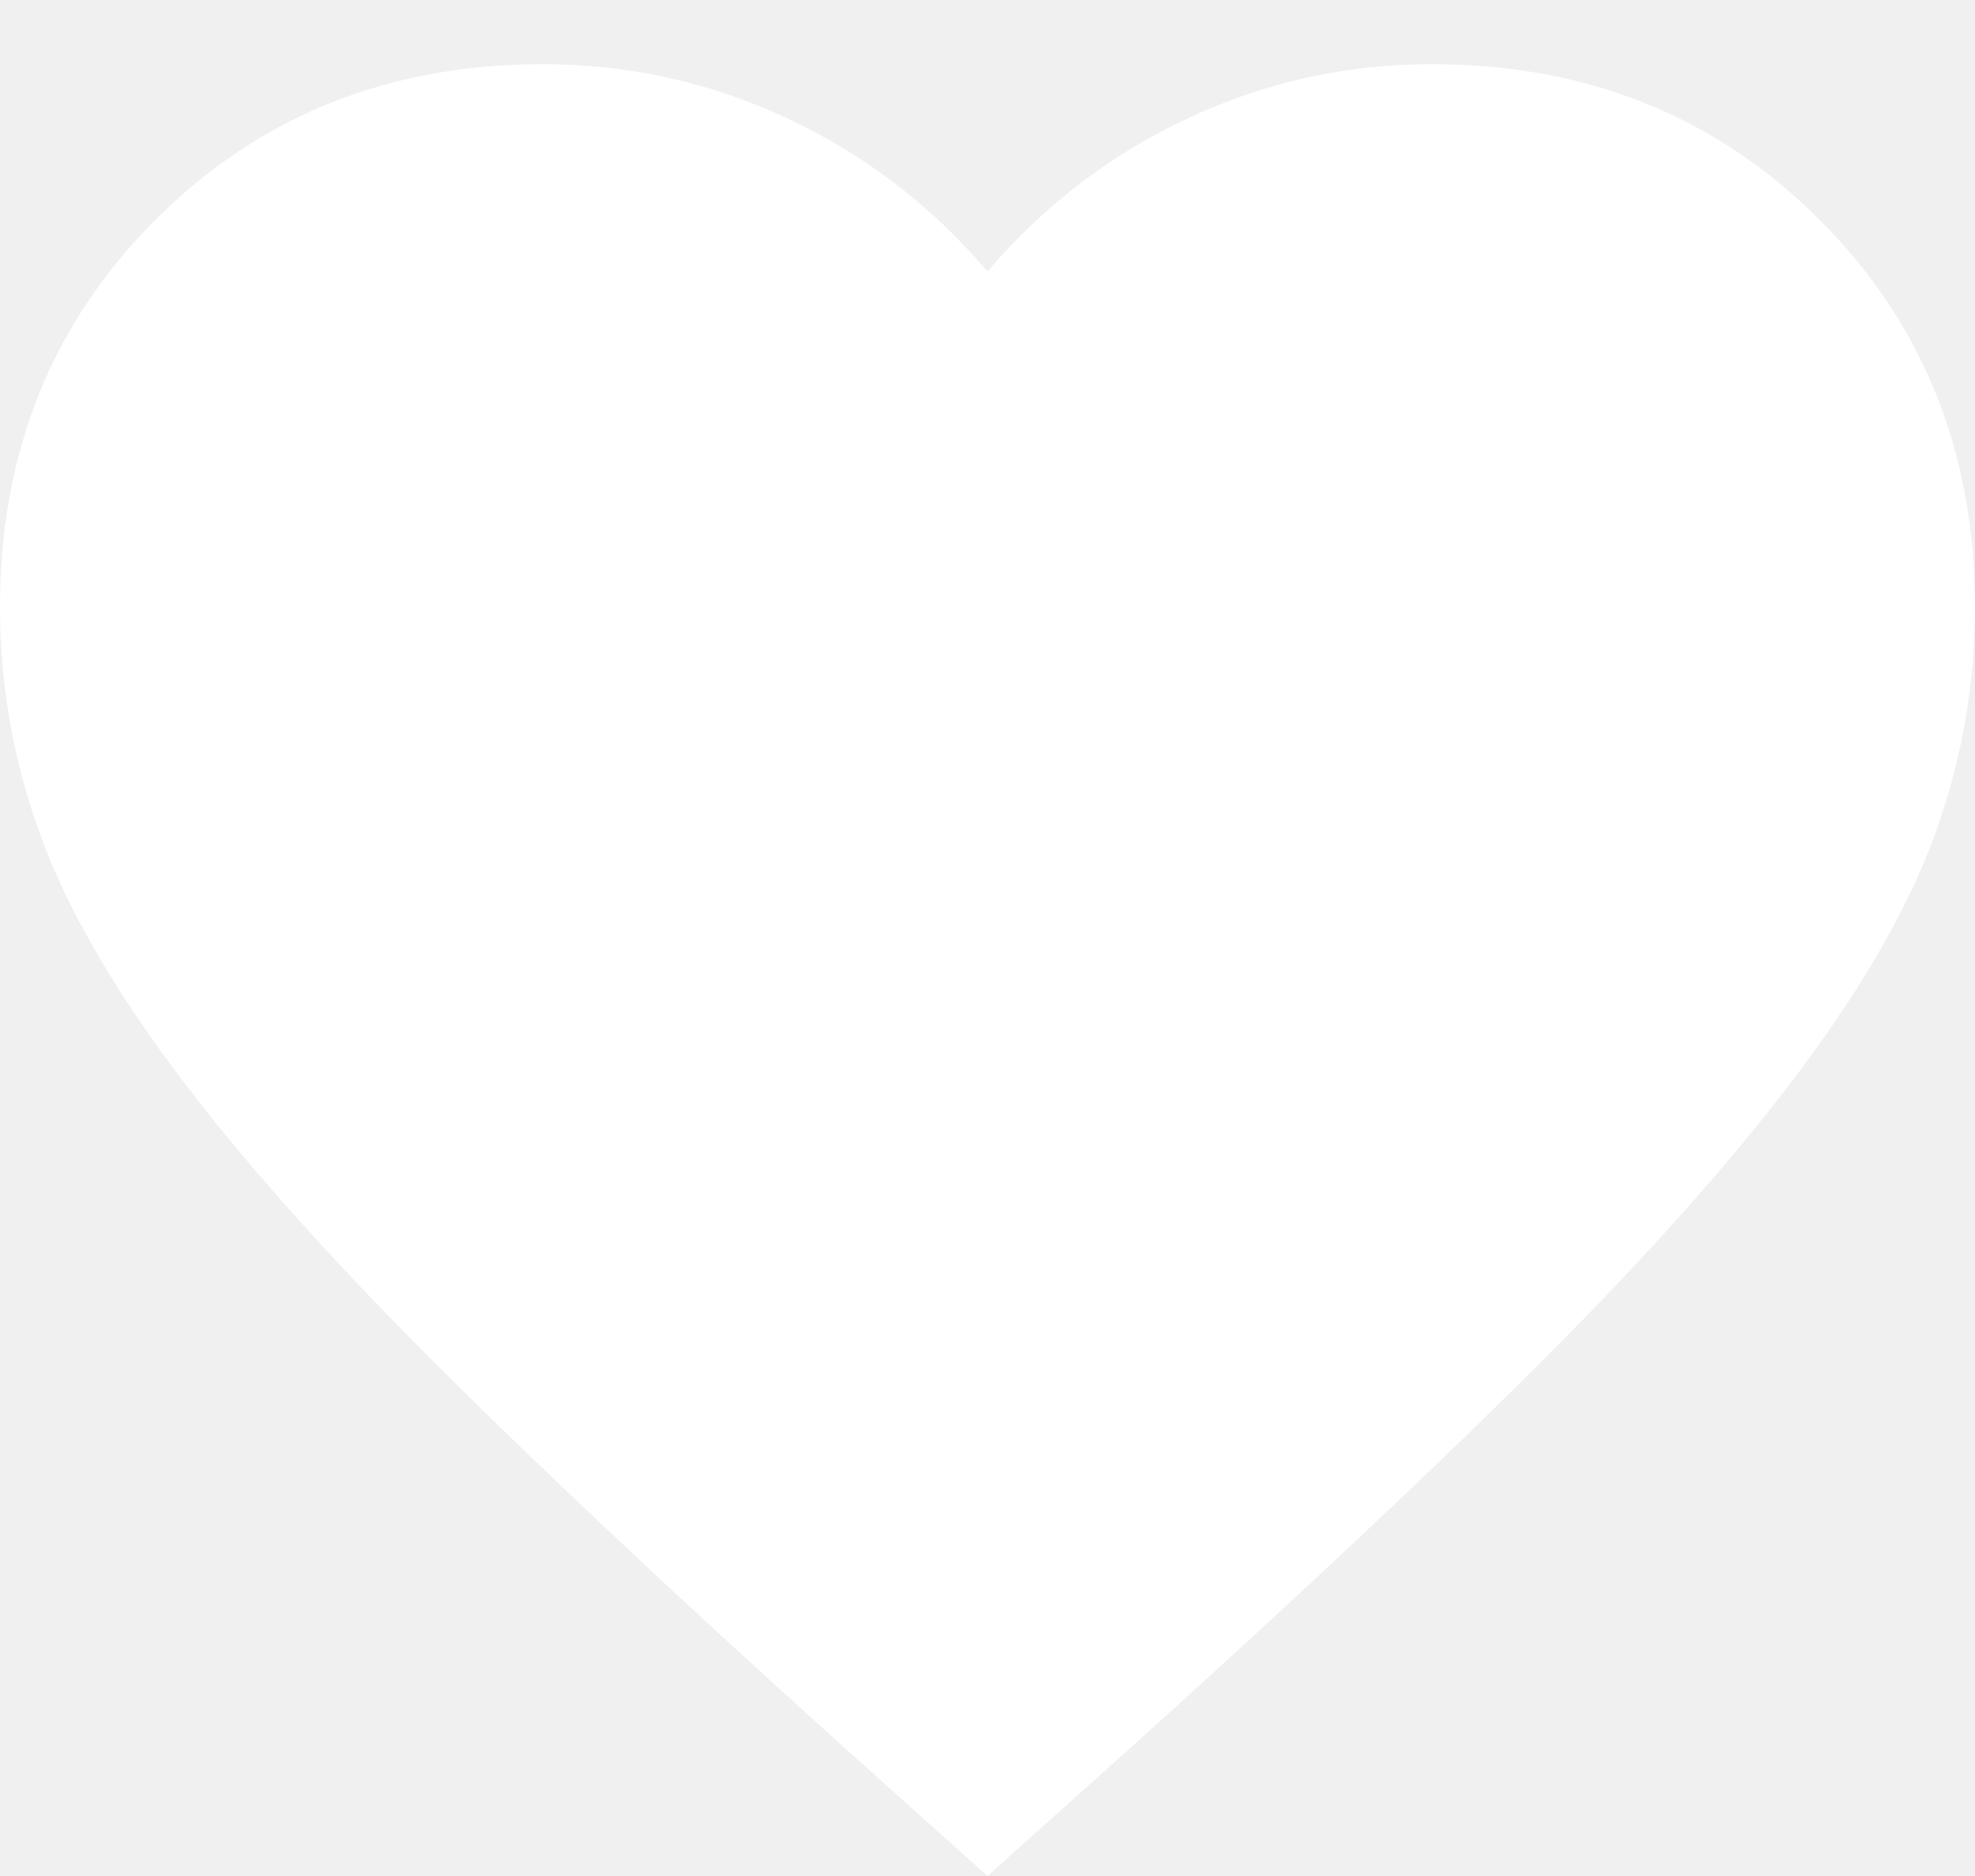
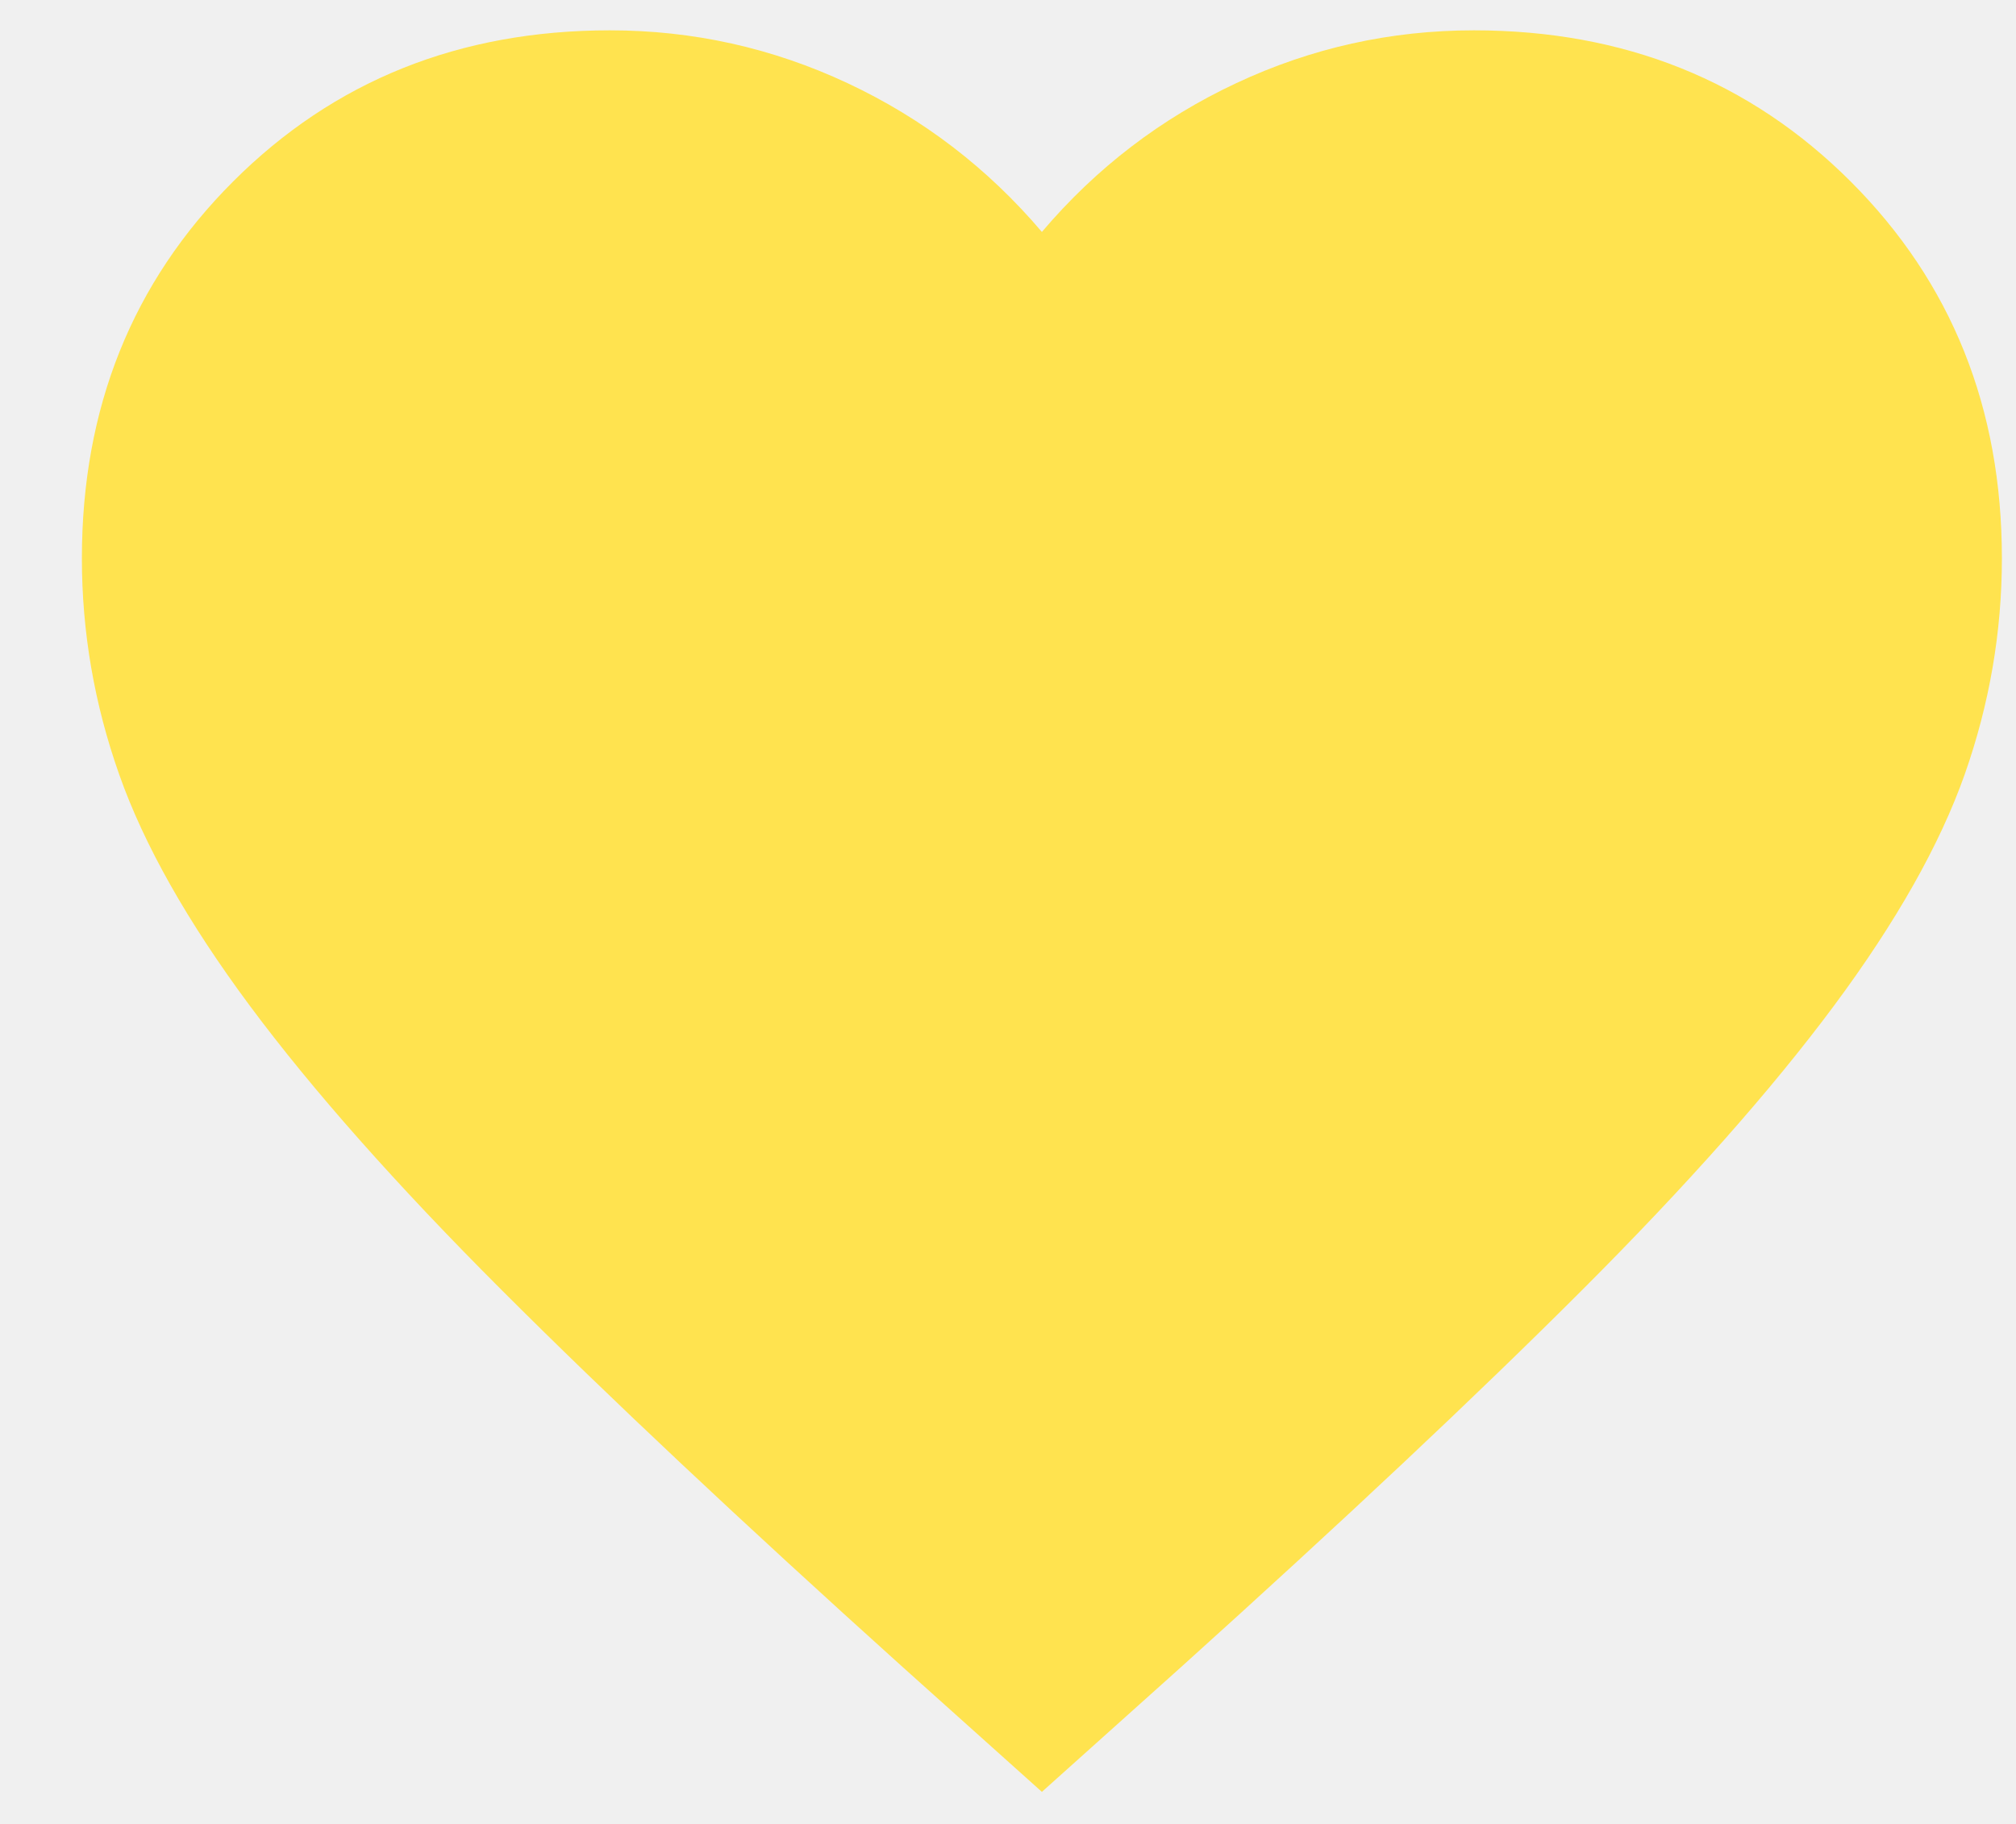
- <svg xmlns="http://www.w3.org/2000/svg" width="20" height="19" viewBox="0 0 20 19" fill="none">
-   <path d="M10 19L8.55 17.7C6.867 16.183 5.475 14.875 4.375 13.775C3.275 12.675 2.4 11.687 1.75 10.812C1.1 9.937 0.646 9.133 0.388 8.4C0.129 7.667 0 6.917 0 6.15C0 4.583 0.525 3.275 1.575 2.225C2.625 1.175 3.933 0.65 5.5 0.65C6.367 0.65 7.192 0.833 7.975 1.2C8.758 1.567 9.433 2.083 10 2.75C10.567 2.083 11.242 1.567 12.025 1.2C12.808 0.833 13.633 0.65 14.5 0.65C16.067 0.65 17.375 1.175 18.425 2.225C19.475 3.275 20 4.583 20 6.15C20 6.917 19.871 7.667 19.613 8.4C19.354 9.133 18.9 9.937 18.25 10.812C17.6 11.687 16.725 12.675 15.625 13.775C14.525 14.875 13.133 16.183 11.45 17.7L10 19Z" fill="white" />
+ <svg xmlns="http://www.w3.org/2000/svg" width="21" height="19" viewBox="0 0 21 19" fill="none">
+   <path d="M10.853 18.666L9.403 17.366C7.719 15.849 6.328 14.541 5.228 13.441C4.128 12.341 3.253 11.353 2.603 10.478C1.953 9.603 1.499 8.799 1.241 8.066C0.982 7.333 0.853 6.583 0.853 5.816C0.853 4.249 1.378 2.941 2.428 1.891C3.478 0.841 4.786 0.316 6.353 0.316C7.219 0.316 8.044 0.499 8.828 0.866C9.611 1.233 10.286 1.749 10.853 2.416C11.419 1.749 12.094 1.233 12.878 0.866C13.661 0.499 14.486 0.316 15.353 0.316C16.919 0.316 18.228 0.841 19.278 1.891C20.328 2.941 20.853 4.249 20.853 5.816C20.853 6.583 20.724 7.333 20.466 8.066C20.207 8.799 19.753 9.603 19.103 10.478C18.453 11.353 17.578 12.341 16.478 13.441C15.378 14.541 13.986 15.849 12.303 17.366L10.853 18.666Z" fill="#FFE34F" />
</svg>
